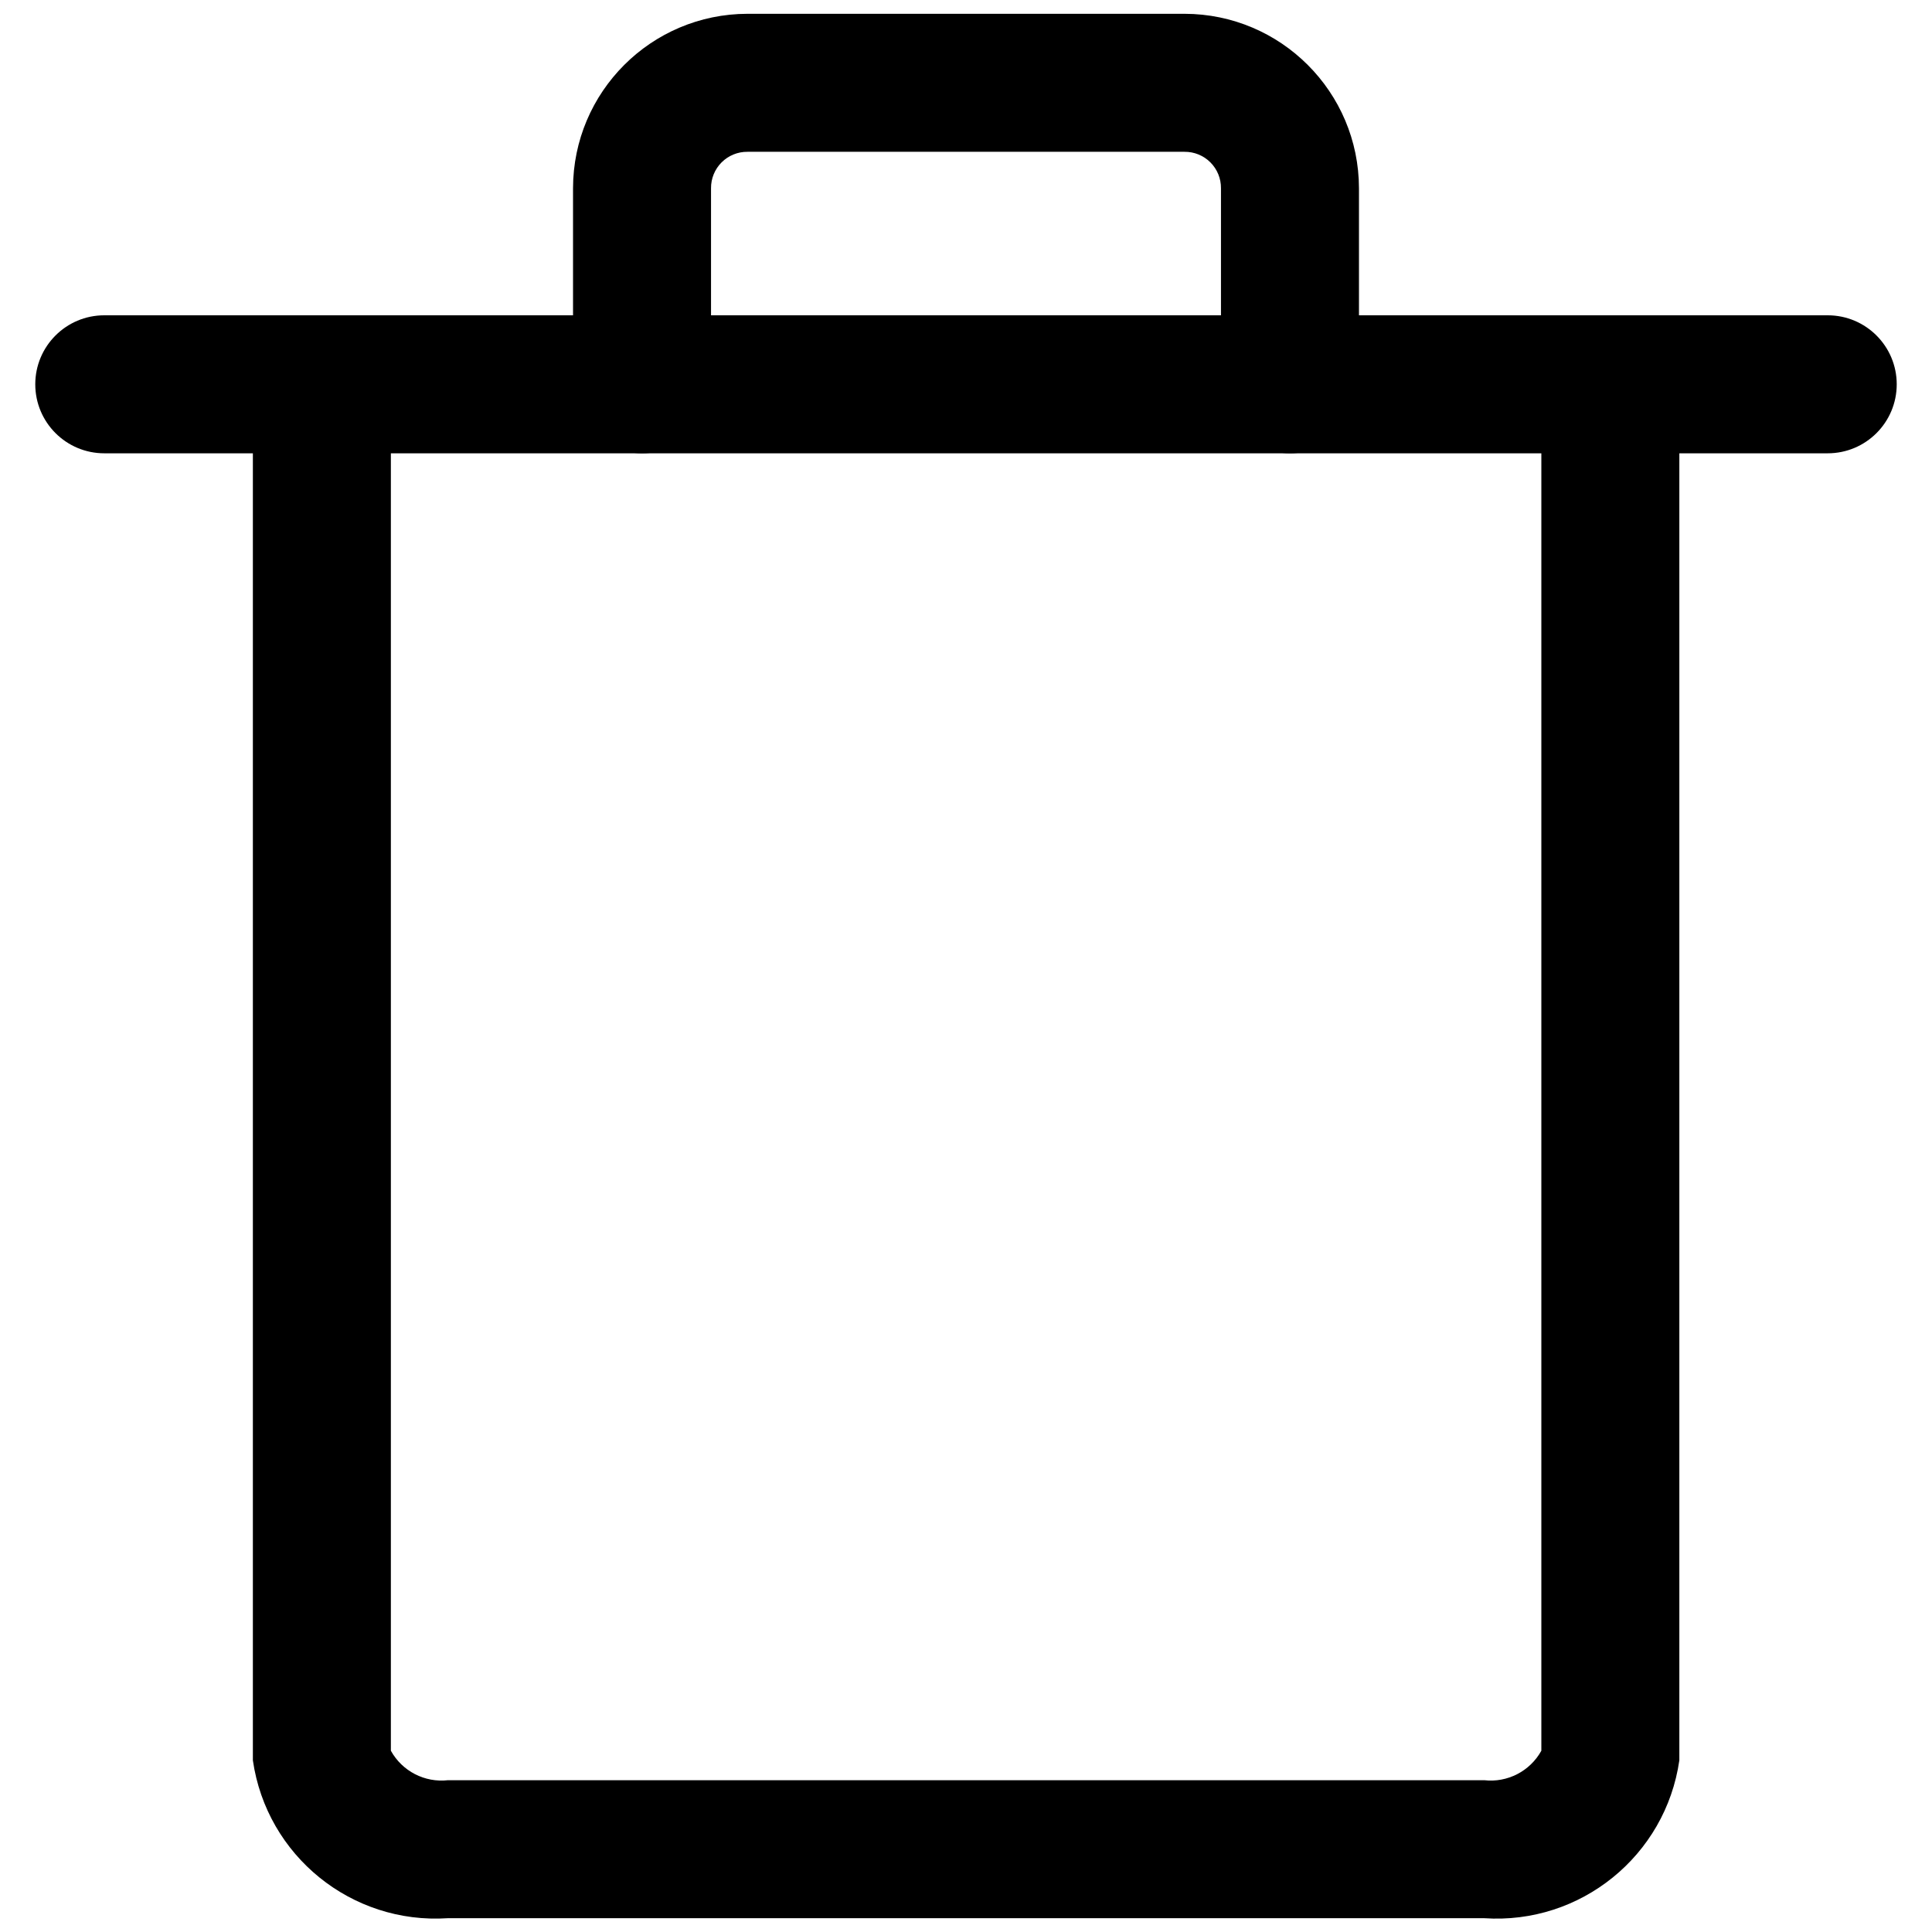
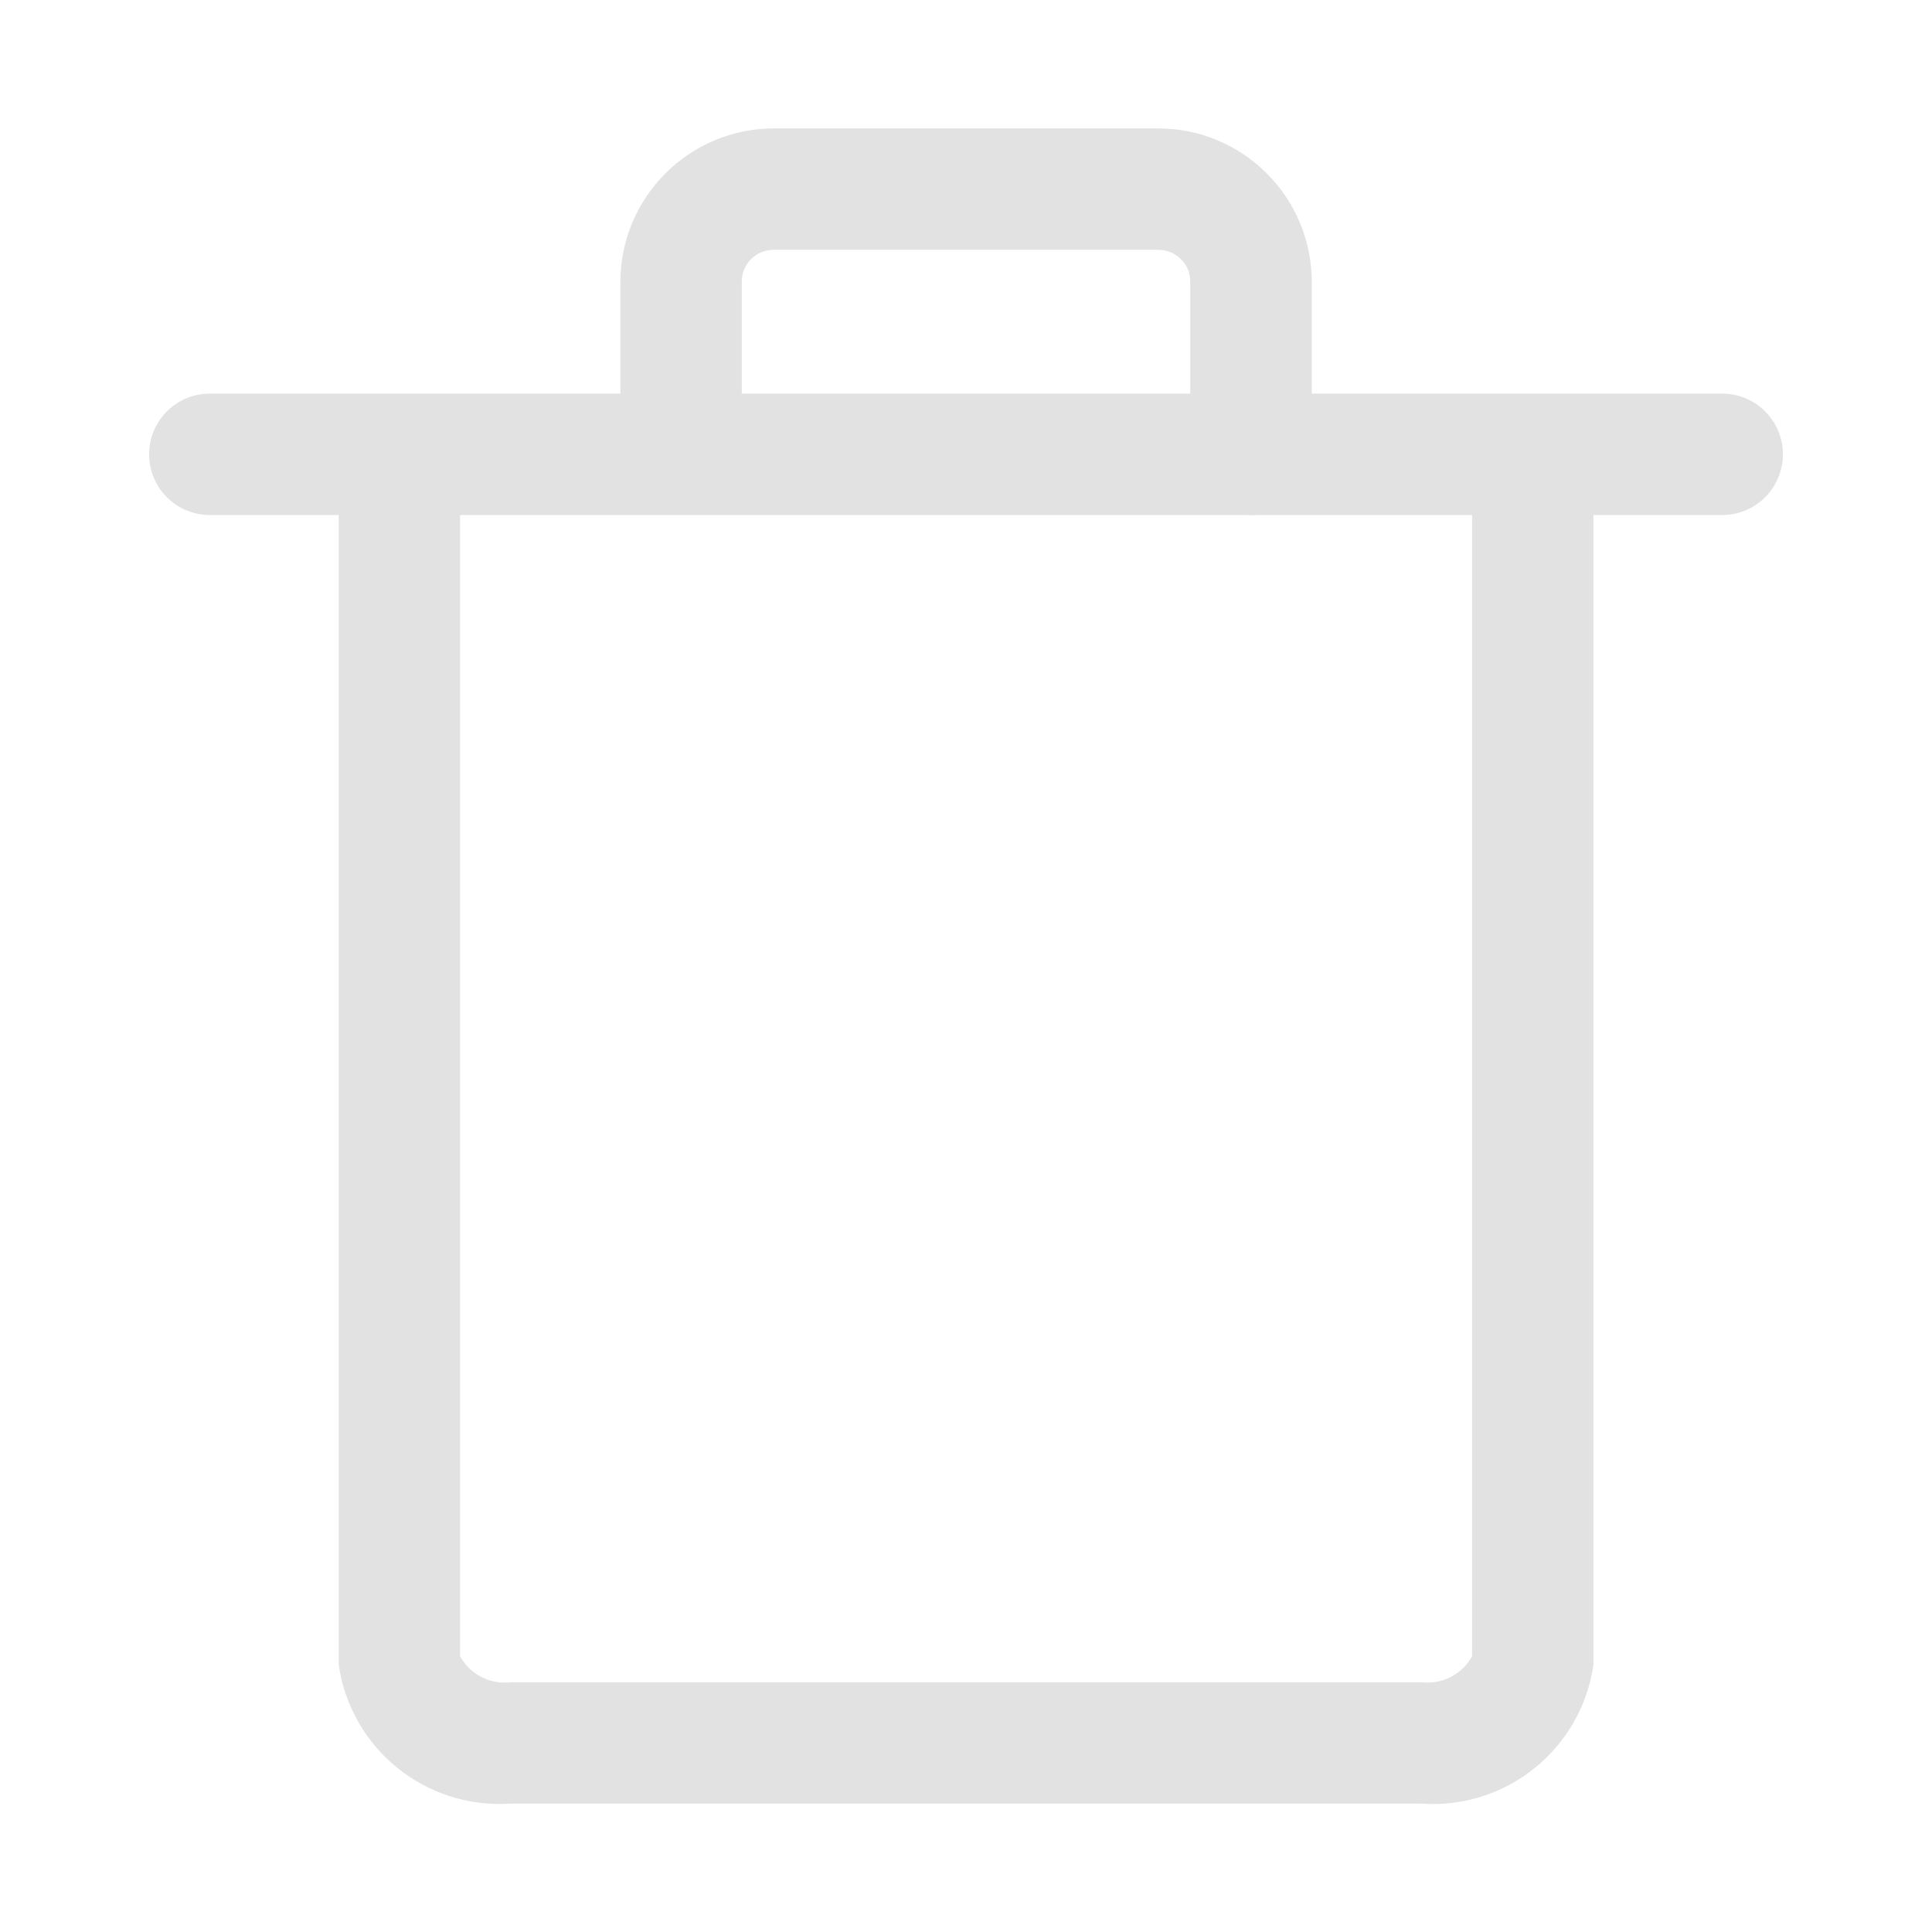
- <svg xmlns="http://www.w3.org/2000/svg" width="35px" height="35px" viewBox="0 0 35 35" data-name="Layer 2" id="e1c043b0-44b4-451c-80e1-98e21b9b3b3c">
-   <path d="M26.887,34.75H8.113a3.345,3.345,0,0,1-3.532-2.86c0-.034,0-.068,0-.1V7.179a1.25,1.25,0,0,1,2.5,0V31.716a1.048,1.048,0,0,0,1.036.534H26.887a1.048,1.048,0,0,0,1.036-.534V6.962a1.25,1.25,0,0,1,2.5,0V31.789c0,.033,0,.067,0,.1A3.345,3.345,0,0,1,26.887,34.75Z" />
-   <path d="M33.111,8.212H1.889a1.25,1.25,0,0,1,0-2.5H33.111a1.25,1.25,0,0,1,0,2.5Z" />
-   <path d="M23.369,8.212a1.25,1.25,0,0,1-1.25-1.25V3.411a.654.654,0,0,0-.661-.661H13.542a.654.654,0,0,0-.661.661V6.962a1.25,1.25,0,0,1-2.5,0V3.411A3.165,3.165,0,0,1,13.542.25h7.916a3.165,3.165,0,0,1,3.161,3.161V6.962A1.25,1.25,0,0,1,23.369,8.212Z" />
+ <svg xmlns="http://www.w3.org/2000/svg" width="35px" height="35px" viewBox="0 0 35 35" data-name="Layer 2" id="e1c043b0-44b4-451c-80e1-98e21b9b3b3c" version="1.1">
+   <defs id="defs11" />
+   <path d="M 25.757,32.674 H 9.243 A 2.942,2.942 0 0 1 6.136,30.158 c 0,-0.03 0,-0.06 0,-0.088 V 8.422 a 1.1,1.1 0 0 1 2.199,0 v 21.584 a 0.922,0.922 0 0 0 0.911,0.47 H 25.757 a 0.922,0.922 0 0 0 0.911,-0.47 V 8.231 a 1.1,1.1 0 0 1 2.199,0 V 30.07 c 0,0.029 0,0.059 0,0.088 a 2.942,2.942 0 0 1 -3.11,2.517 z" id="path2" style="fill:#e2e2e2;fill-opacity:1;stroke-width:0.88" />
+   <path d="M 31.232,9.33 H 3.768 a 1.1,1.1 0 0 1 0,-2.199 h 27.464 a 1.1,1.1 0 0 1 0,2.199 z" id="path4" style="fill:#e2e2e2;fill-opacity:1;stroke-width:0.88" />
+   <path d="M 22.663,9.33 A 1.1,1.1 0 0 1 21.563,8.231 V 5.107 a 0.575,0.575 0 0 0 -0.581,-0.581 h -6.963 a 0.575,0.575 0 0 0 -0.581,0.581 v 3.124 a 1.1,1.1 0 0 1 -2.199,0 V 5.107 a 2.784,2.784 0 0 1 2.781,-2.781 h 6.963 a 2.784,2.784 0 0 1 2.781,2.781 v 3.124 a 1.1,1.1 0 0 1 -1.1,1.1 z" id="path6" style="fill:#e2e2e2;fill-opacity:1;stroke-width:0.88" />
</svg>
